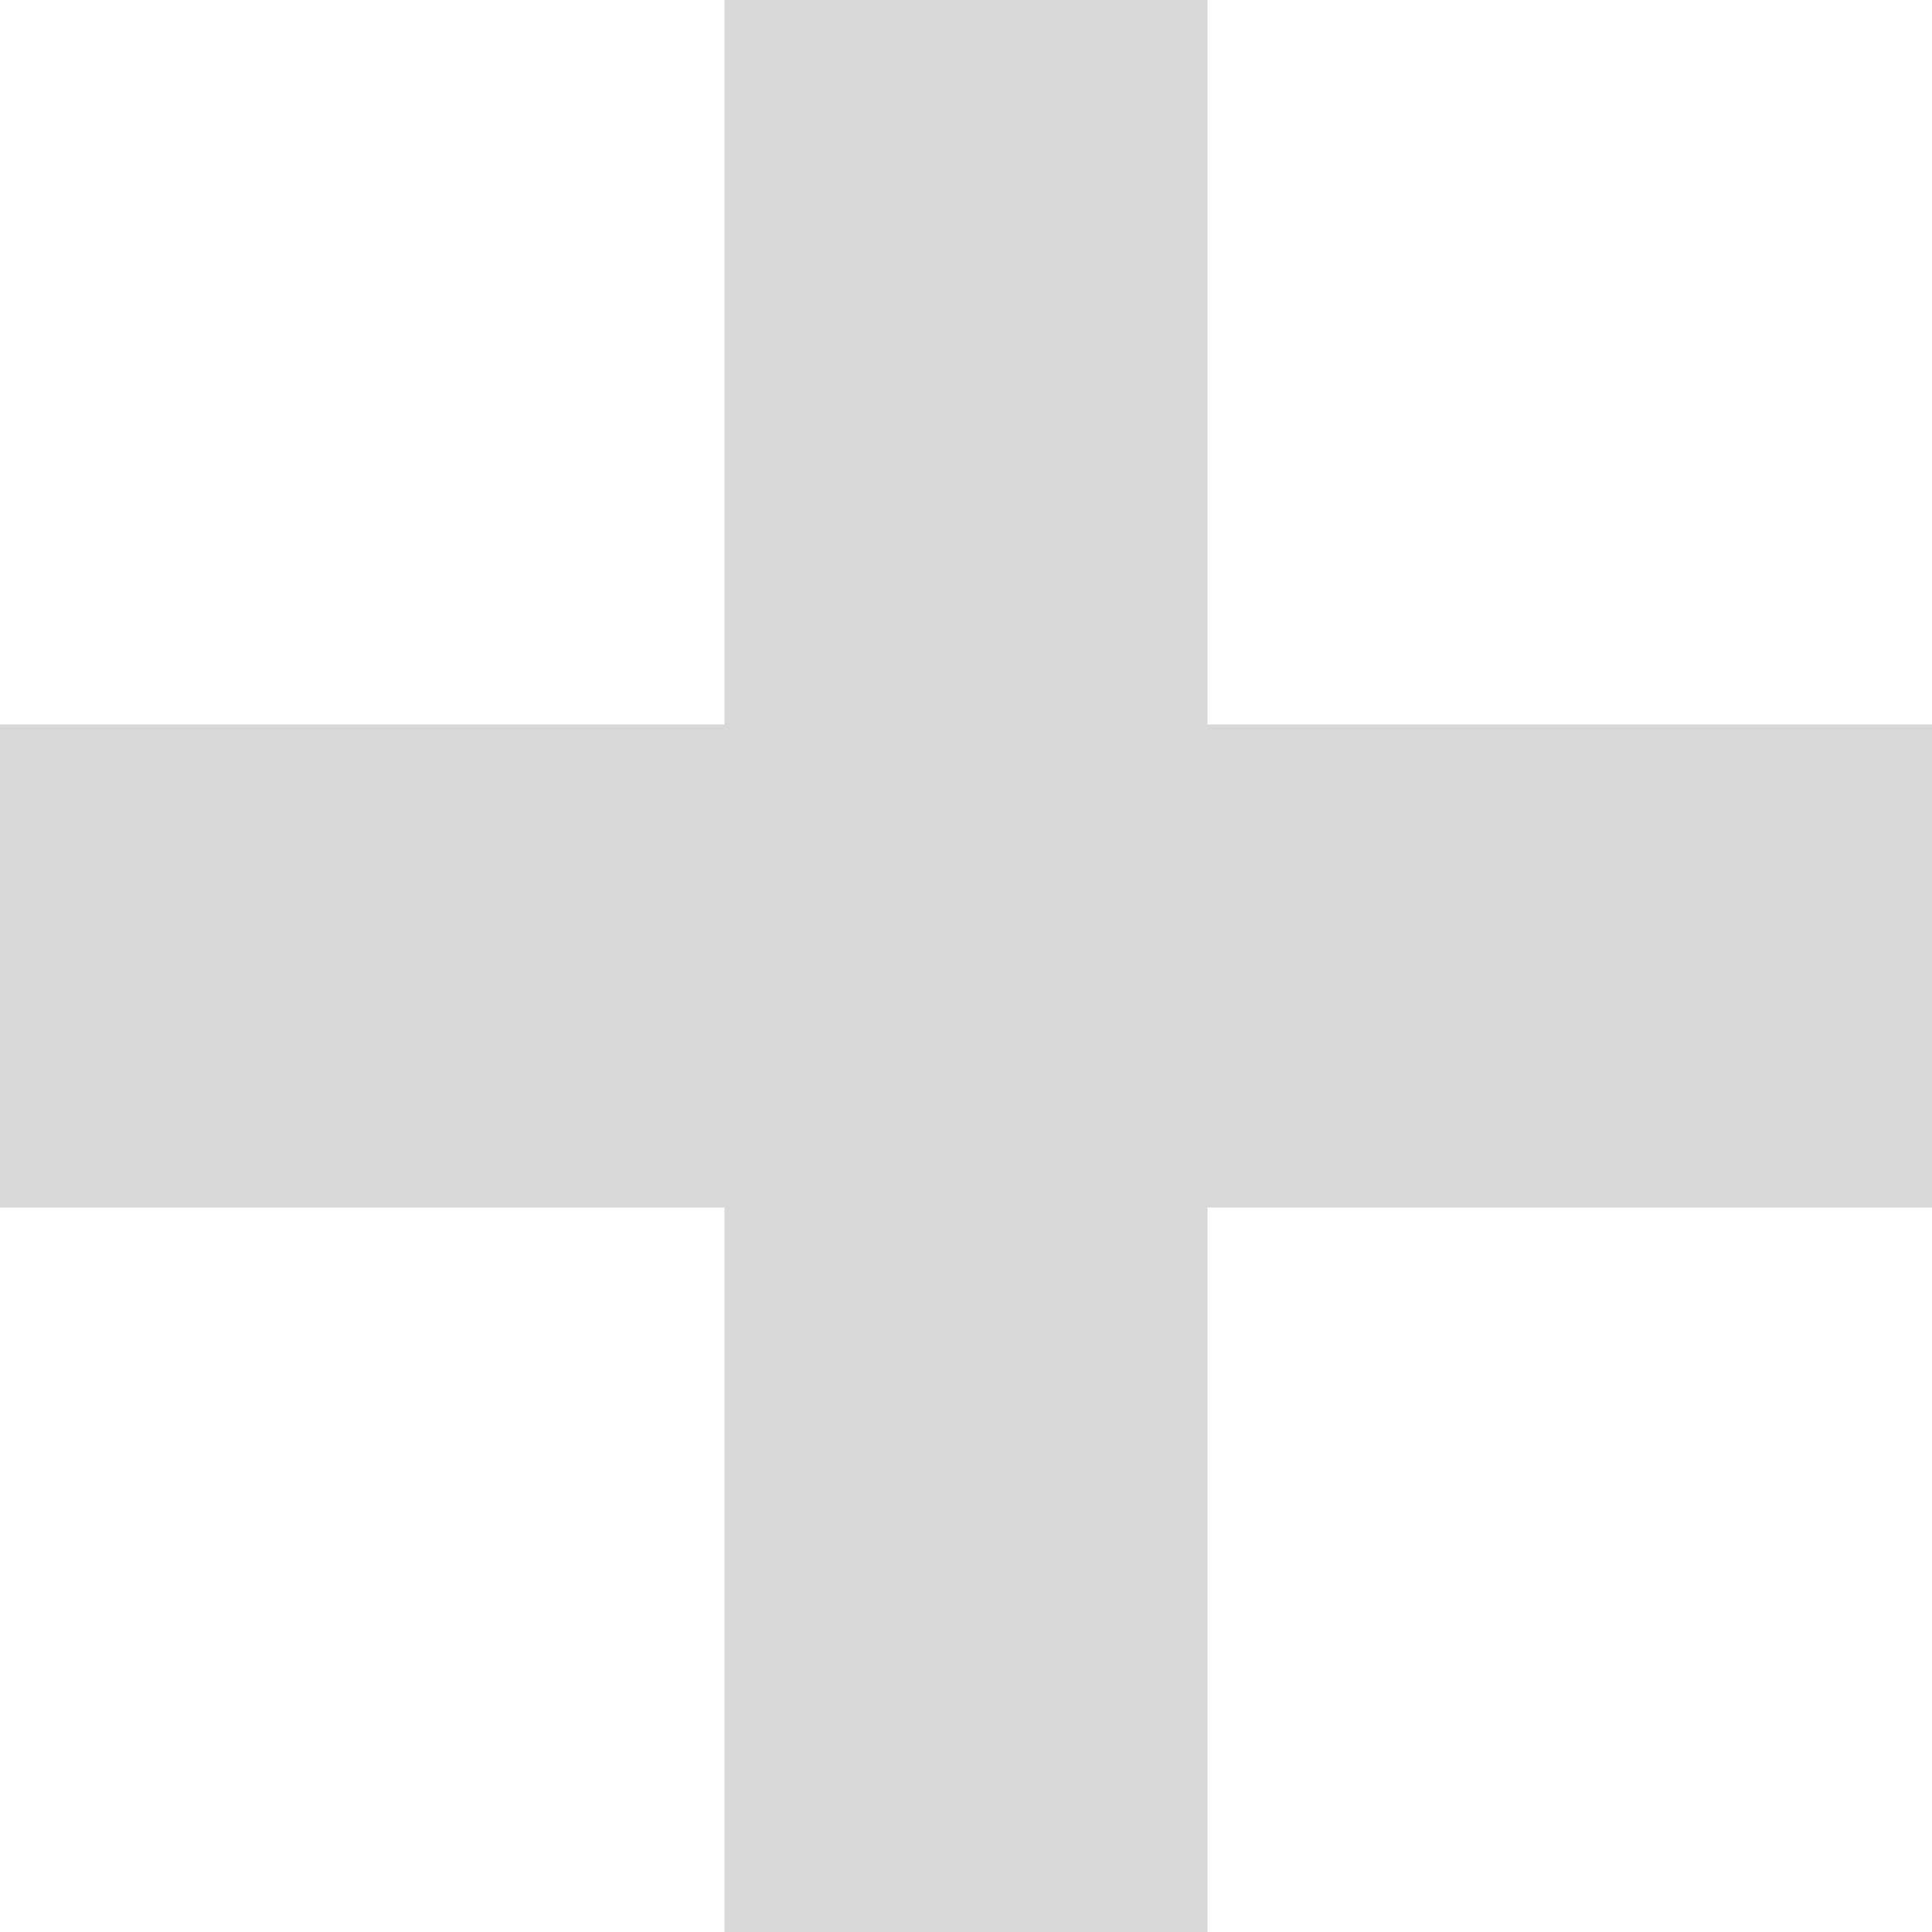
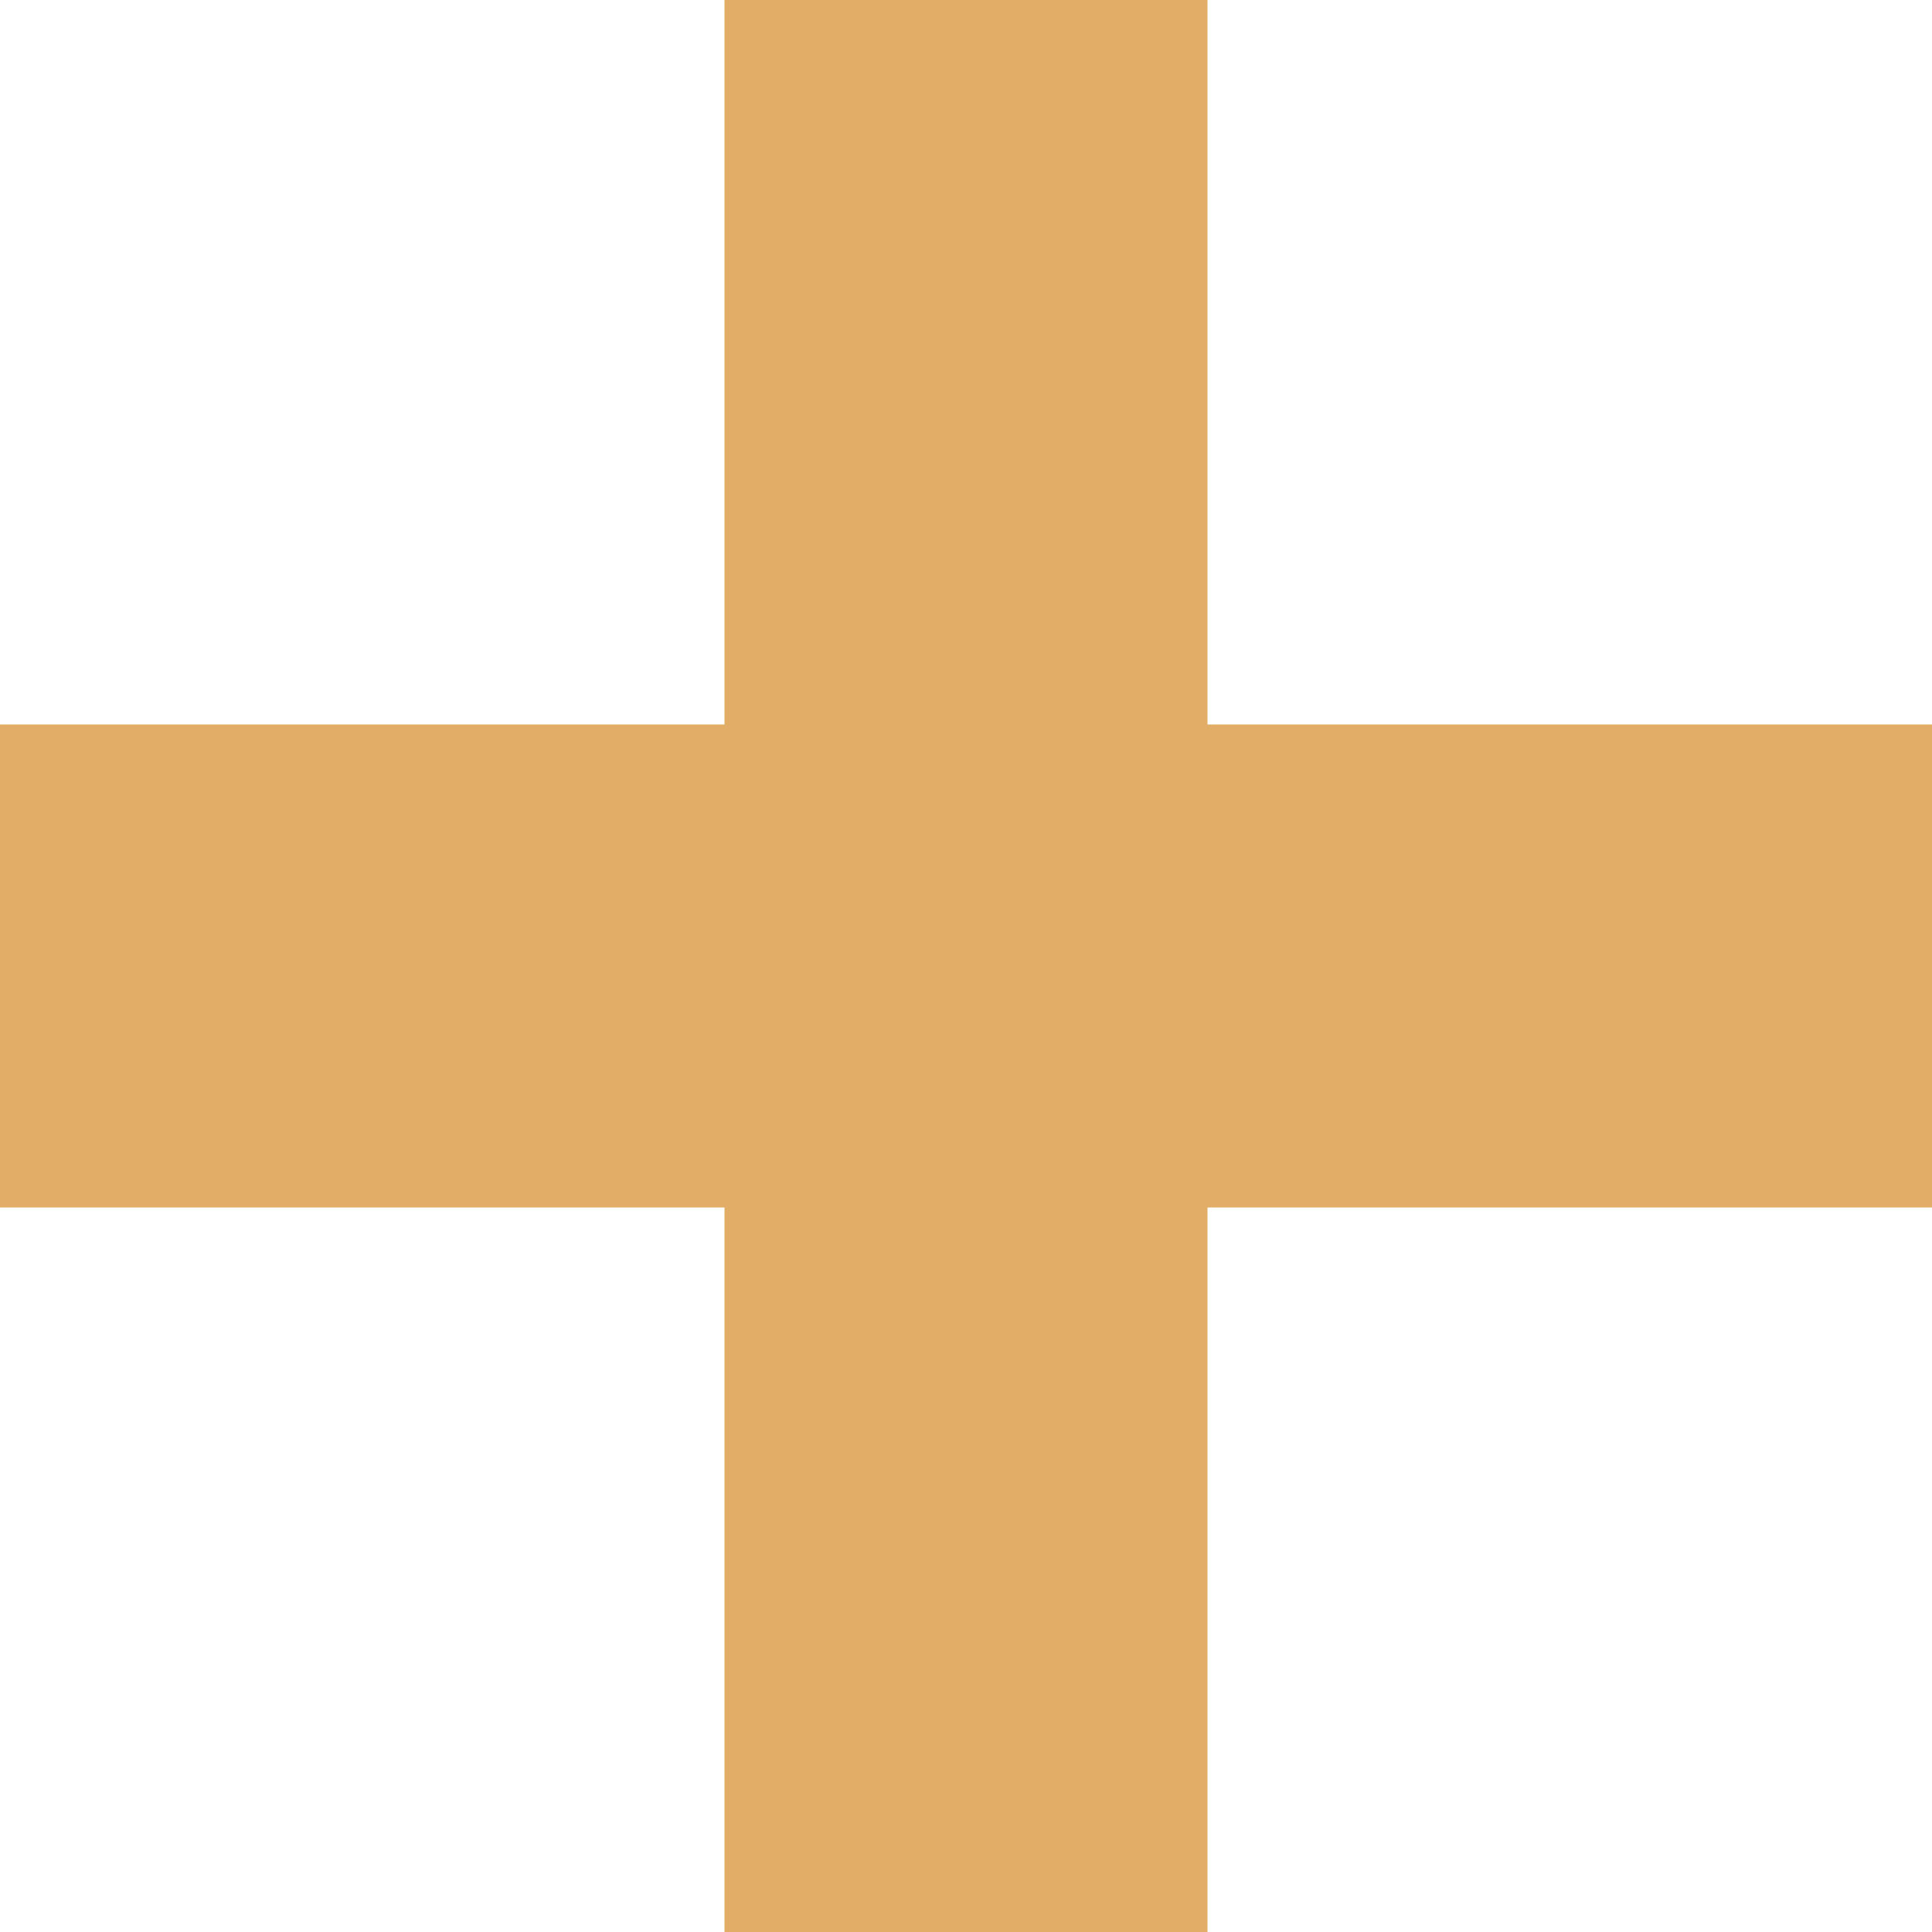
- <svg xmlns="http://www.w3.org/2000/svg" width="16px" height="16px" viewBox="0 0 16 16" version="1.1">
-   <defs />
-   <g id="Increase Value" stroke="none" stroke-width="1" fill="none" fill-rule="evenodd">
-     <g id="16" fill="#D8D8D8">
-       <path d="M10,6 L10,0 L6,0 L6,6 L0,6 L0,10 L6,10 L6,16 L10,16 L10,10 L16,10 L16,6 L10,6 Z" id="Increase Value" />
+ <svg xmlns="http://www.w3.org/2000/svg" version="1.1" id="Layer_1" x="0px" y="0px" width="16px" height="16px" viewBox="0 0 16 16" enable-background="new 0 0 16 16" xml:space="preserve">
+   <g id="Increase_Value_1_">
+     <g id="_x31_6">
+       <path id="Increase_Value" fill="#E2AD66" d="M10,6V0H6v6H0v4h6v6h4v-6h6V6H10z" />
    </g>
  </g>
</svg>
